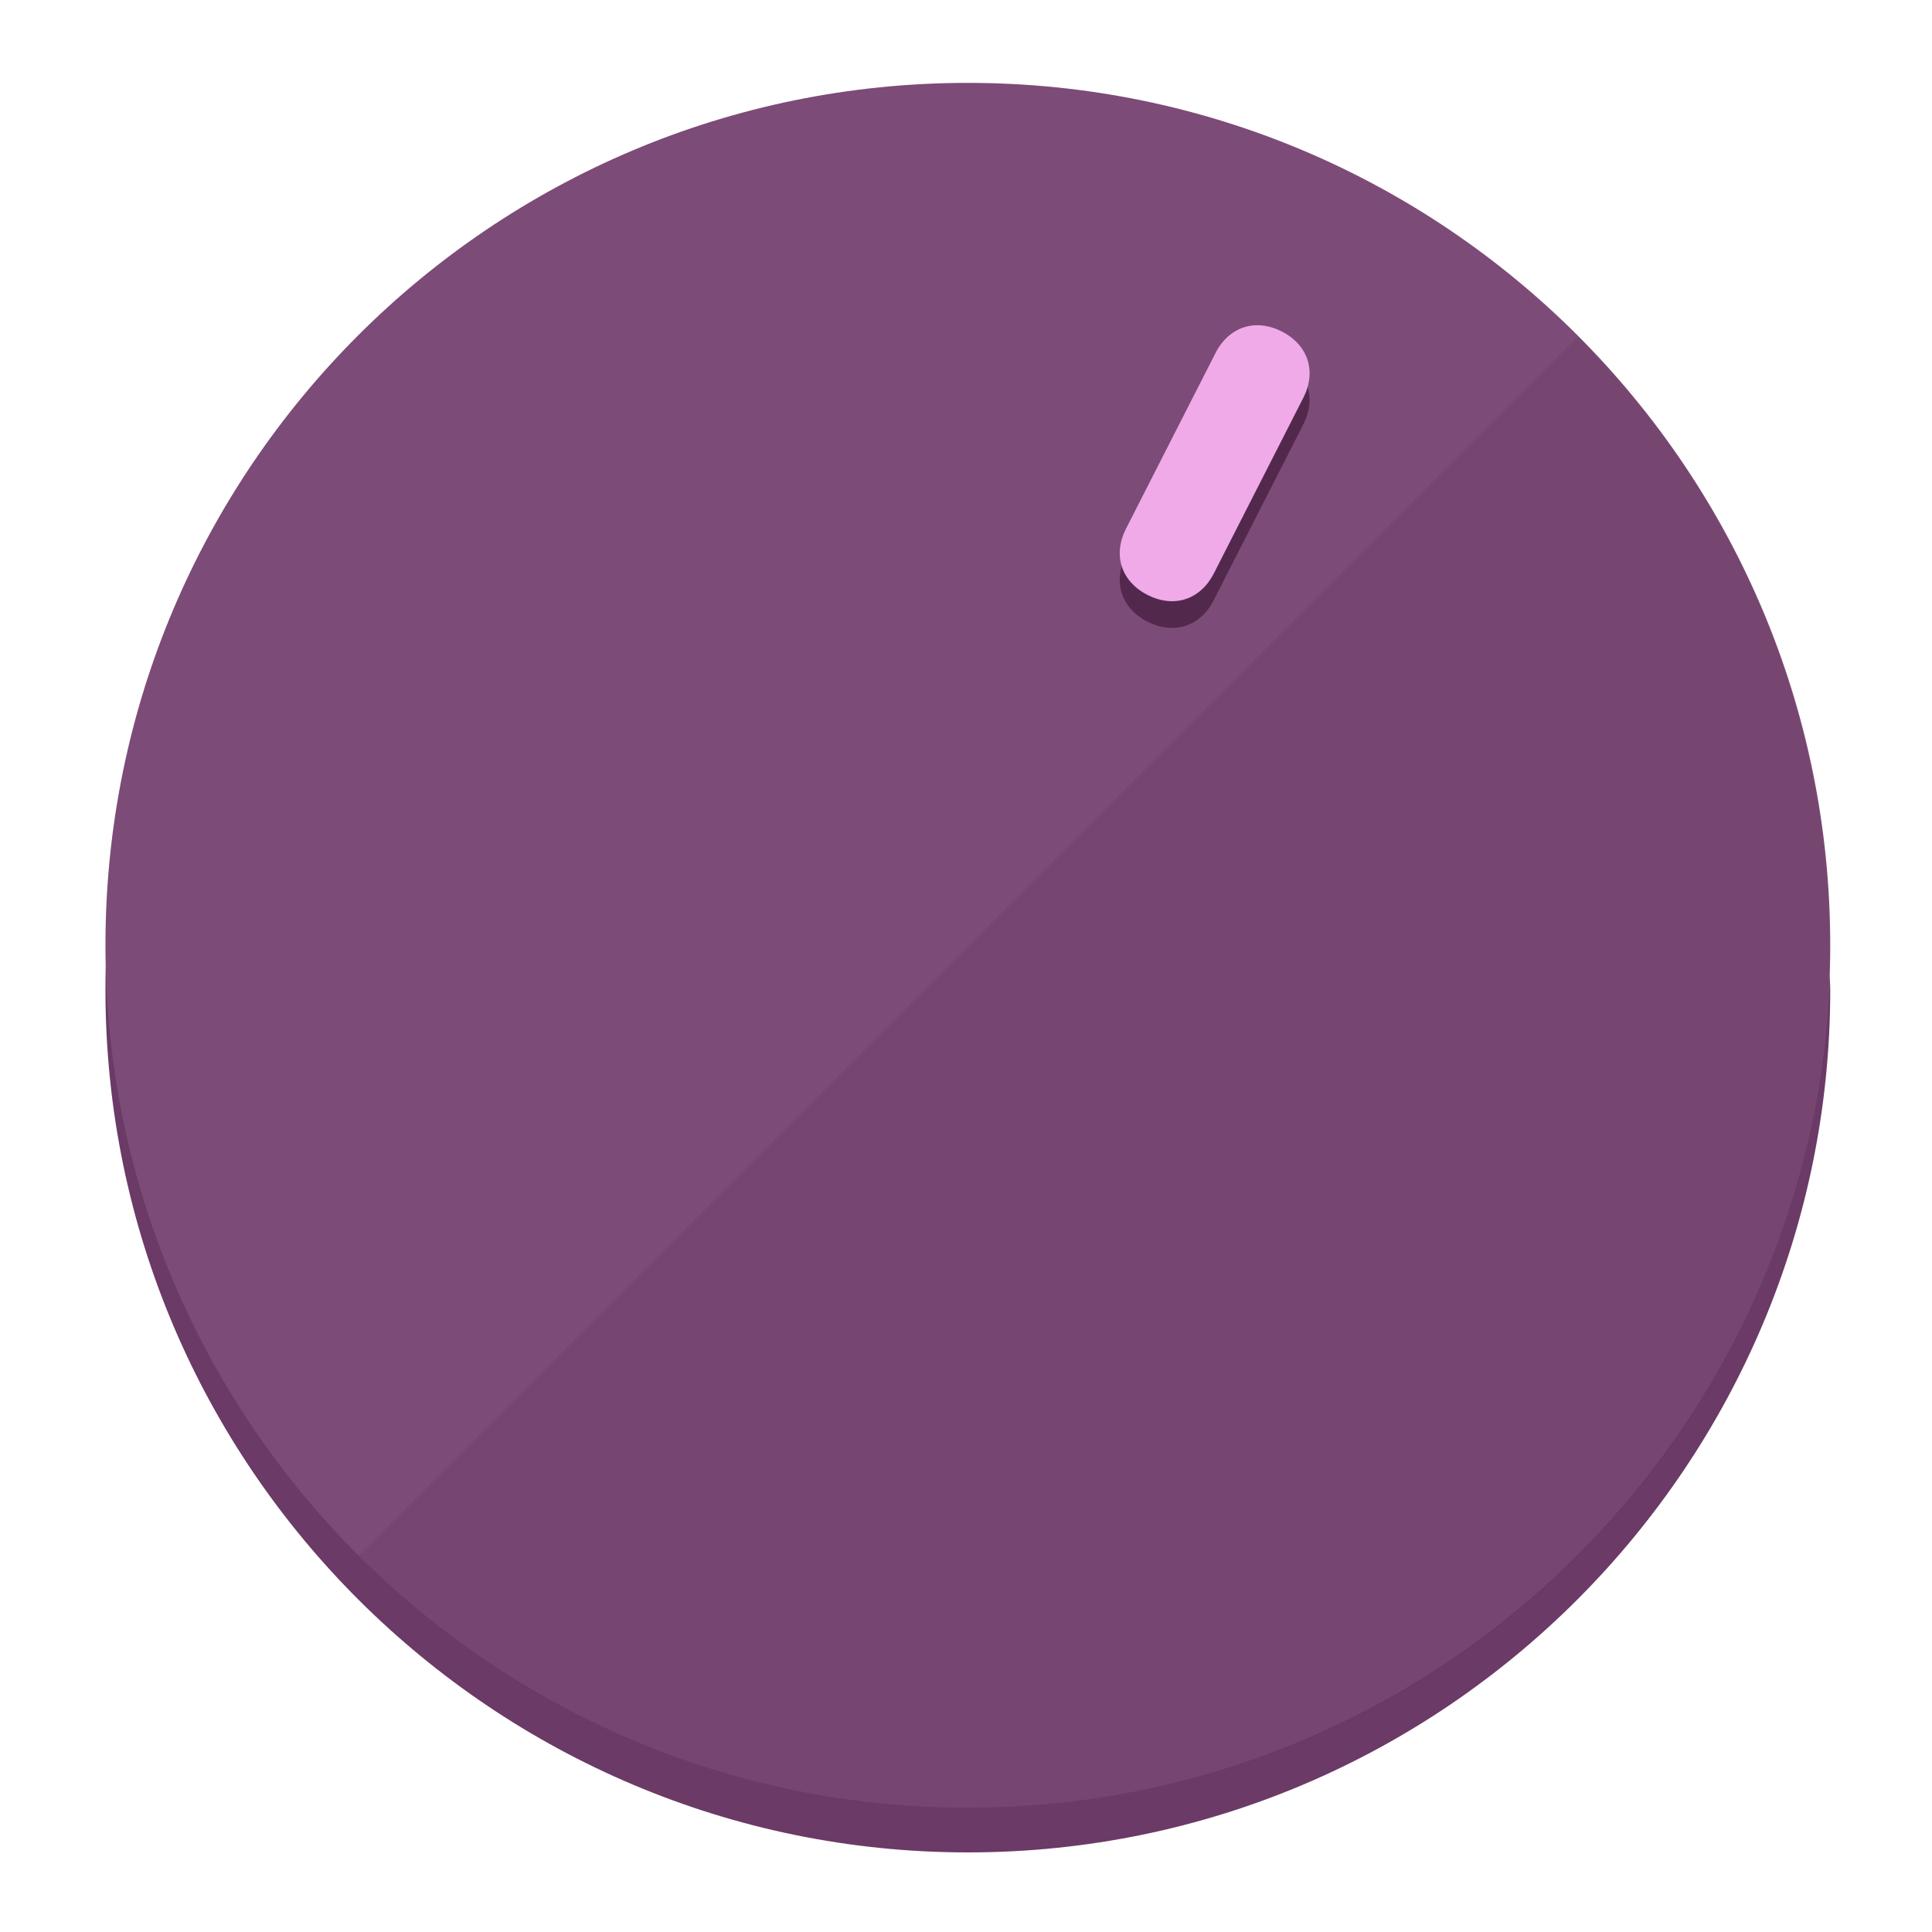
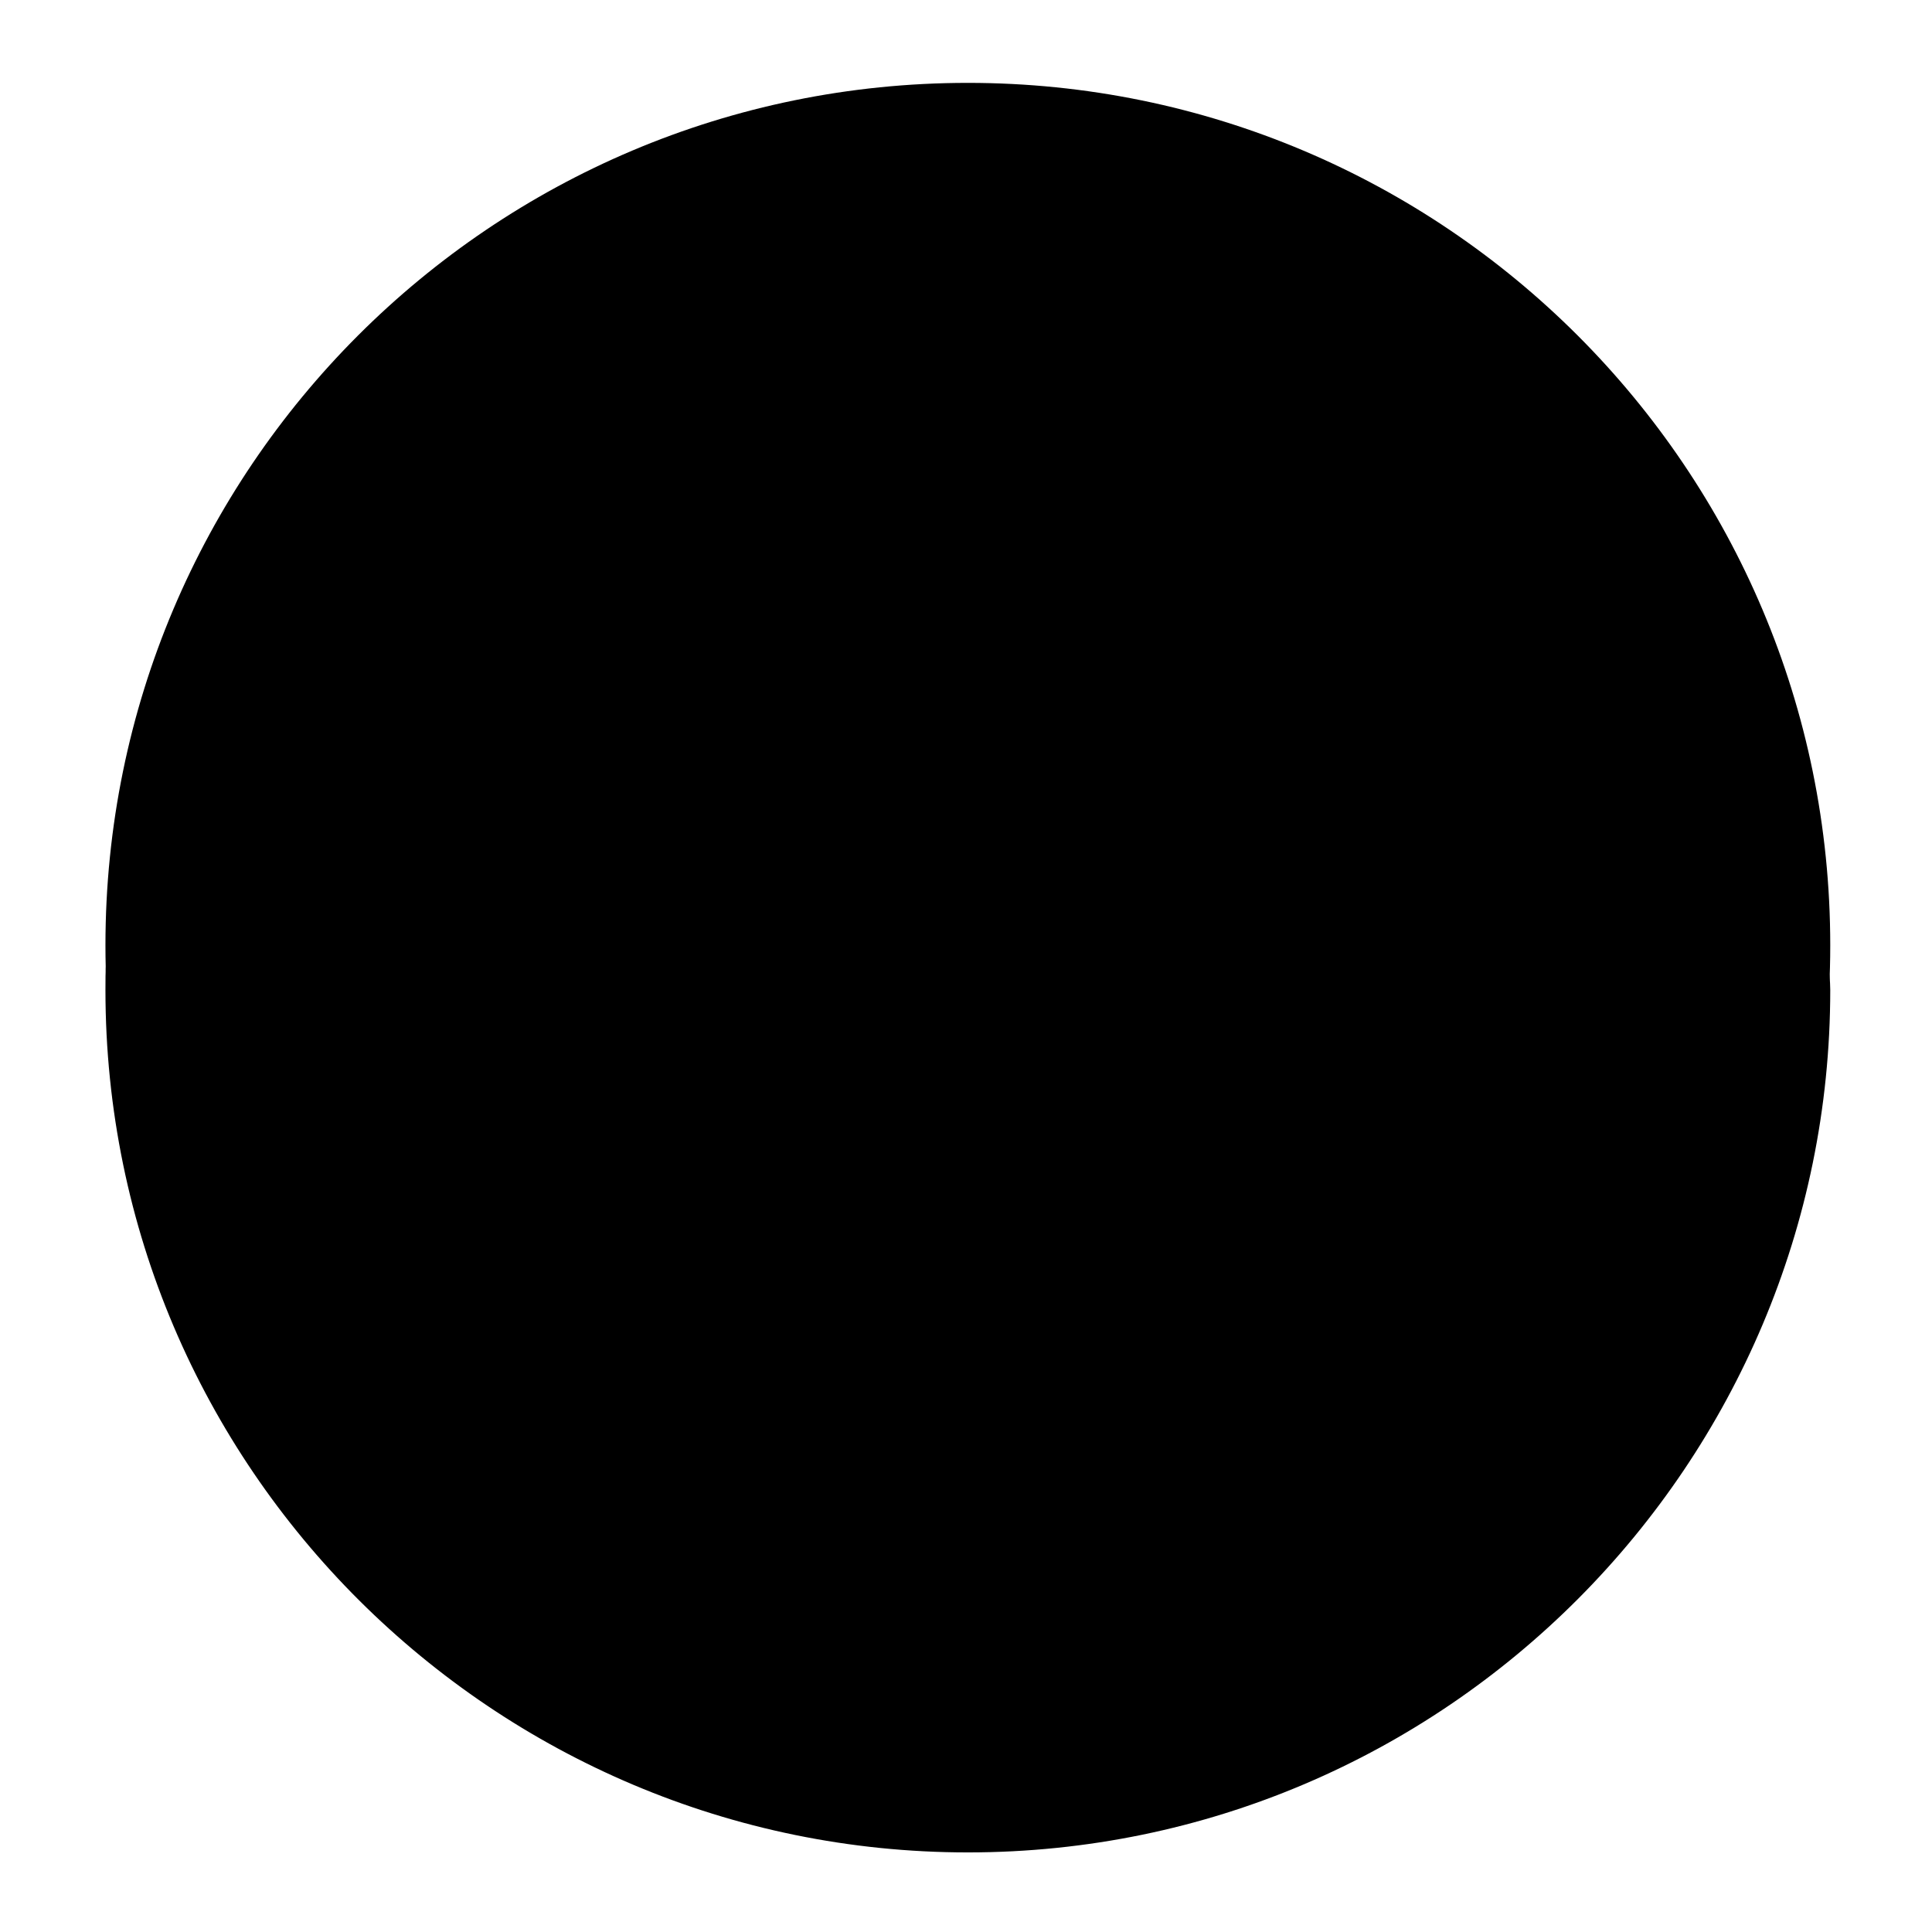
<svg xmlns="http://www.w3.org/2000/svg" height="120px" width="120px" version="1.1" id="Layer_1" viewBox="0 0 496.8 496.8" xml:space="preserve">
  <defs id="defs23" />
  <g id="g3158">
-     <path style="display:inline;fill:#6B3A66;fill-opacity:1;stroke-width:1.584" d="m 248.875,445.92 c 116.582,0 212.89,-91.238 220.493,-205.286 0,5.069 1.267,8.87 1.267,13.939 0,121.651 -98.842,221.76 -221.76,221.76 -121.651,0 -221.76,-98.842 -221.76,-221.76 0,-5.069 0,-8.87 1.267,-13.939 7.603,114.048 103.91,205.286 220.493,205.286 z" id="path8" />
-     <circle style="display:inline;fill:#7D4B77;fill-opacity:1;stroke-width:1.584" cx="248.875" cy="243.071" r="221.76" id="circle12" />
-     <path style="display:inline;fill:#52294D;fill-opacity:0.154;stroke-width:1.587" d="m 405.744,86.606 c 86.308,86.308 86.308,227.193 0,313.5 -86.308,86.308 -227.193,86.308 -313.5,0" id="path14" />
+     <path style="display:inline;fill:#;fill-opacity:1;stroke-width:1.584" d="m 248.875,445.92 c 116.582,0 212.89,-91.238 220.493,-205.286 0,5.069 1.267,8.87 1.267,13.939 0,121.651 -98.842,221.76 -221.76,221.76 -121.651,0 -221.76,-98.842 -221.76,-221.76 0,-5.069 0,-8.87 1.267,-13.939 7.603,114.048 103.91,205.286 220.493,205.286 z" id="path8" />
+     <circle style="display:inline;fill:#;fill-opacity:1;stroke-width:1.584" cx="248.875" cy="243.071" r="221.76" id="circle12" />
+     <path style="display:inline;fill:#;fill-opacity:0.154;stroke-width:1.587" d="m 405.744,86.606 c 86.308,86.308 86.308,227.193 0,313.5 -86.308,86.308 -227.193,86.308 -313.5,0" id="path14" />
  </g>
  <g id="g3198">
    <circle style="display:none;fill:#000000;fill-opacity:0;stroke-width:1.584" cx="331.97" cy="104.232" r="221.76" id="circle12-3" transform="rotate(27)" />
-     <path style="display:inline;fill:#52294D;fill-opacity:1;stroke-width:1.584" d="m 312.114,154.319 c -3.452,6.774 -10.269,8.99 -17.044,5.538 v 0 c -6.775,-3.452 -8.99,-10.269 -5.538,-17.044 l 23.012,-45.163 c 3.452,-6.774 10.269,-8.99 17.044,-5.538 v 0 c 6.774,3.452 8.99,10.269 5.538,17.044 z" id="path3789" />
-     <path style="display:inline;fill:#F0AAE8;stroke-width:1.584" d="m 312.13,147.448 c -3.452,6.775 -10.269,8.99 -17.044,5.538 v 0 c -6.774,-3.452 -8.99,-10.269 -5.538,-17.044 l 23.012,-45.163 c 3.452,-6.775 10.269,-8.99 17.044,-5.538 v 0 c 6.775,3.452 8.99,10.269 5.538,17.044 z" id="path915" />
+     <path style="display:inline;fill:#;fill-opacity:1;stroke-width:1.584" d="m 312.114,154.319 c -3.452,6.774 -10.269,8.99 -17.044,5.538 v 0 c -6.775,-3.452 -8.99,-10.269 -5.538,-17.044 l 23.012,-45.163 c 3.452,-6.774 10.269,-8.99 17.044,-5.538 v 0 c 6.774,3.452 8.99,10.269 5.538,17.044 z" id="path3789" />
+     <path style="display:inline;fill:#;stroke-width:1.584" d="m 312.13,147.448 c -3.452,6.775 -10.269,8.99 -17.044,5.538 v 0 c -6.774,-3.452 -8.99,-10.269 -5.538,-17.044 l 23.012,-45.163 c 3.452,-6.775 10.269,-8.99 17.044,-5.538 v 0 c 6.775,3.452 8.99,10.269 5.538,17.044 z" id="path915" />
  </g>
</svg>
